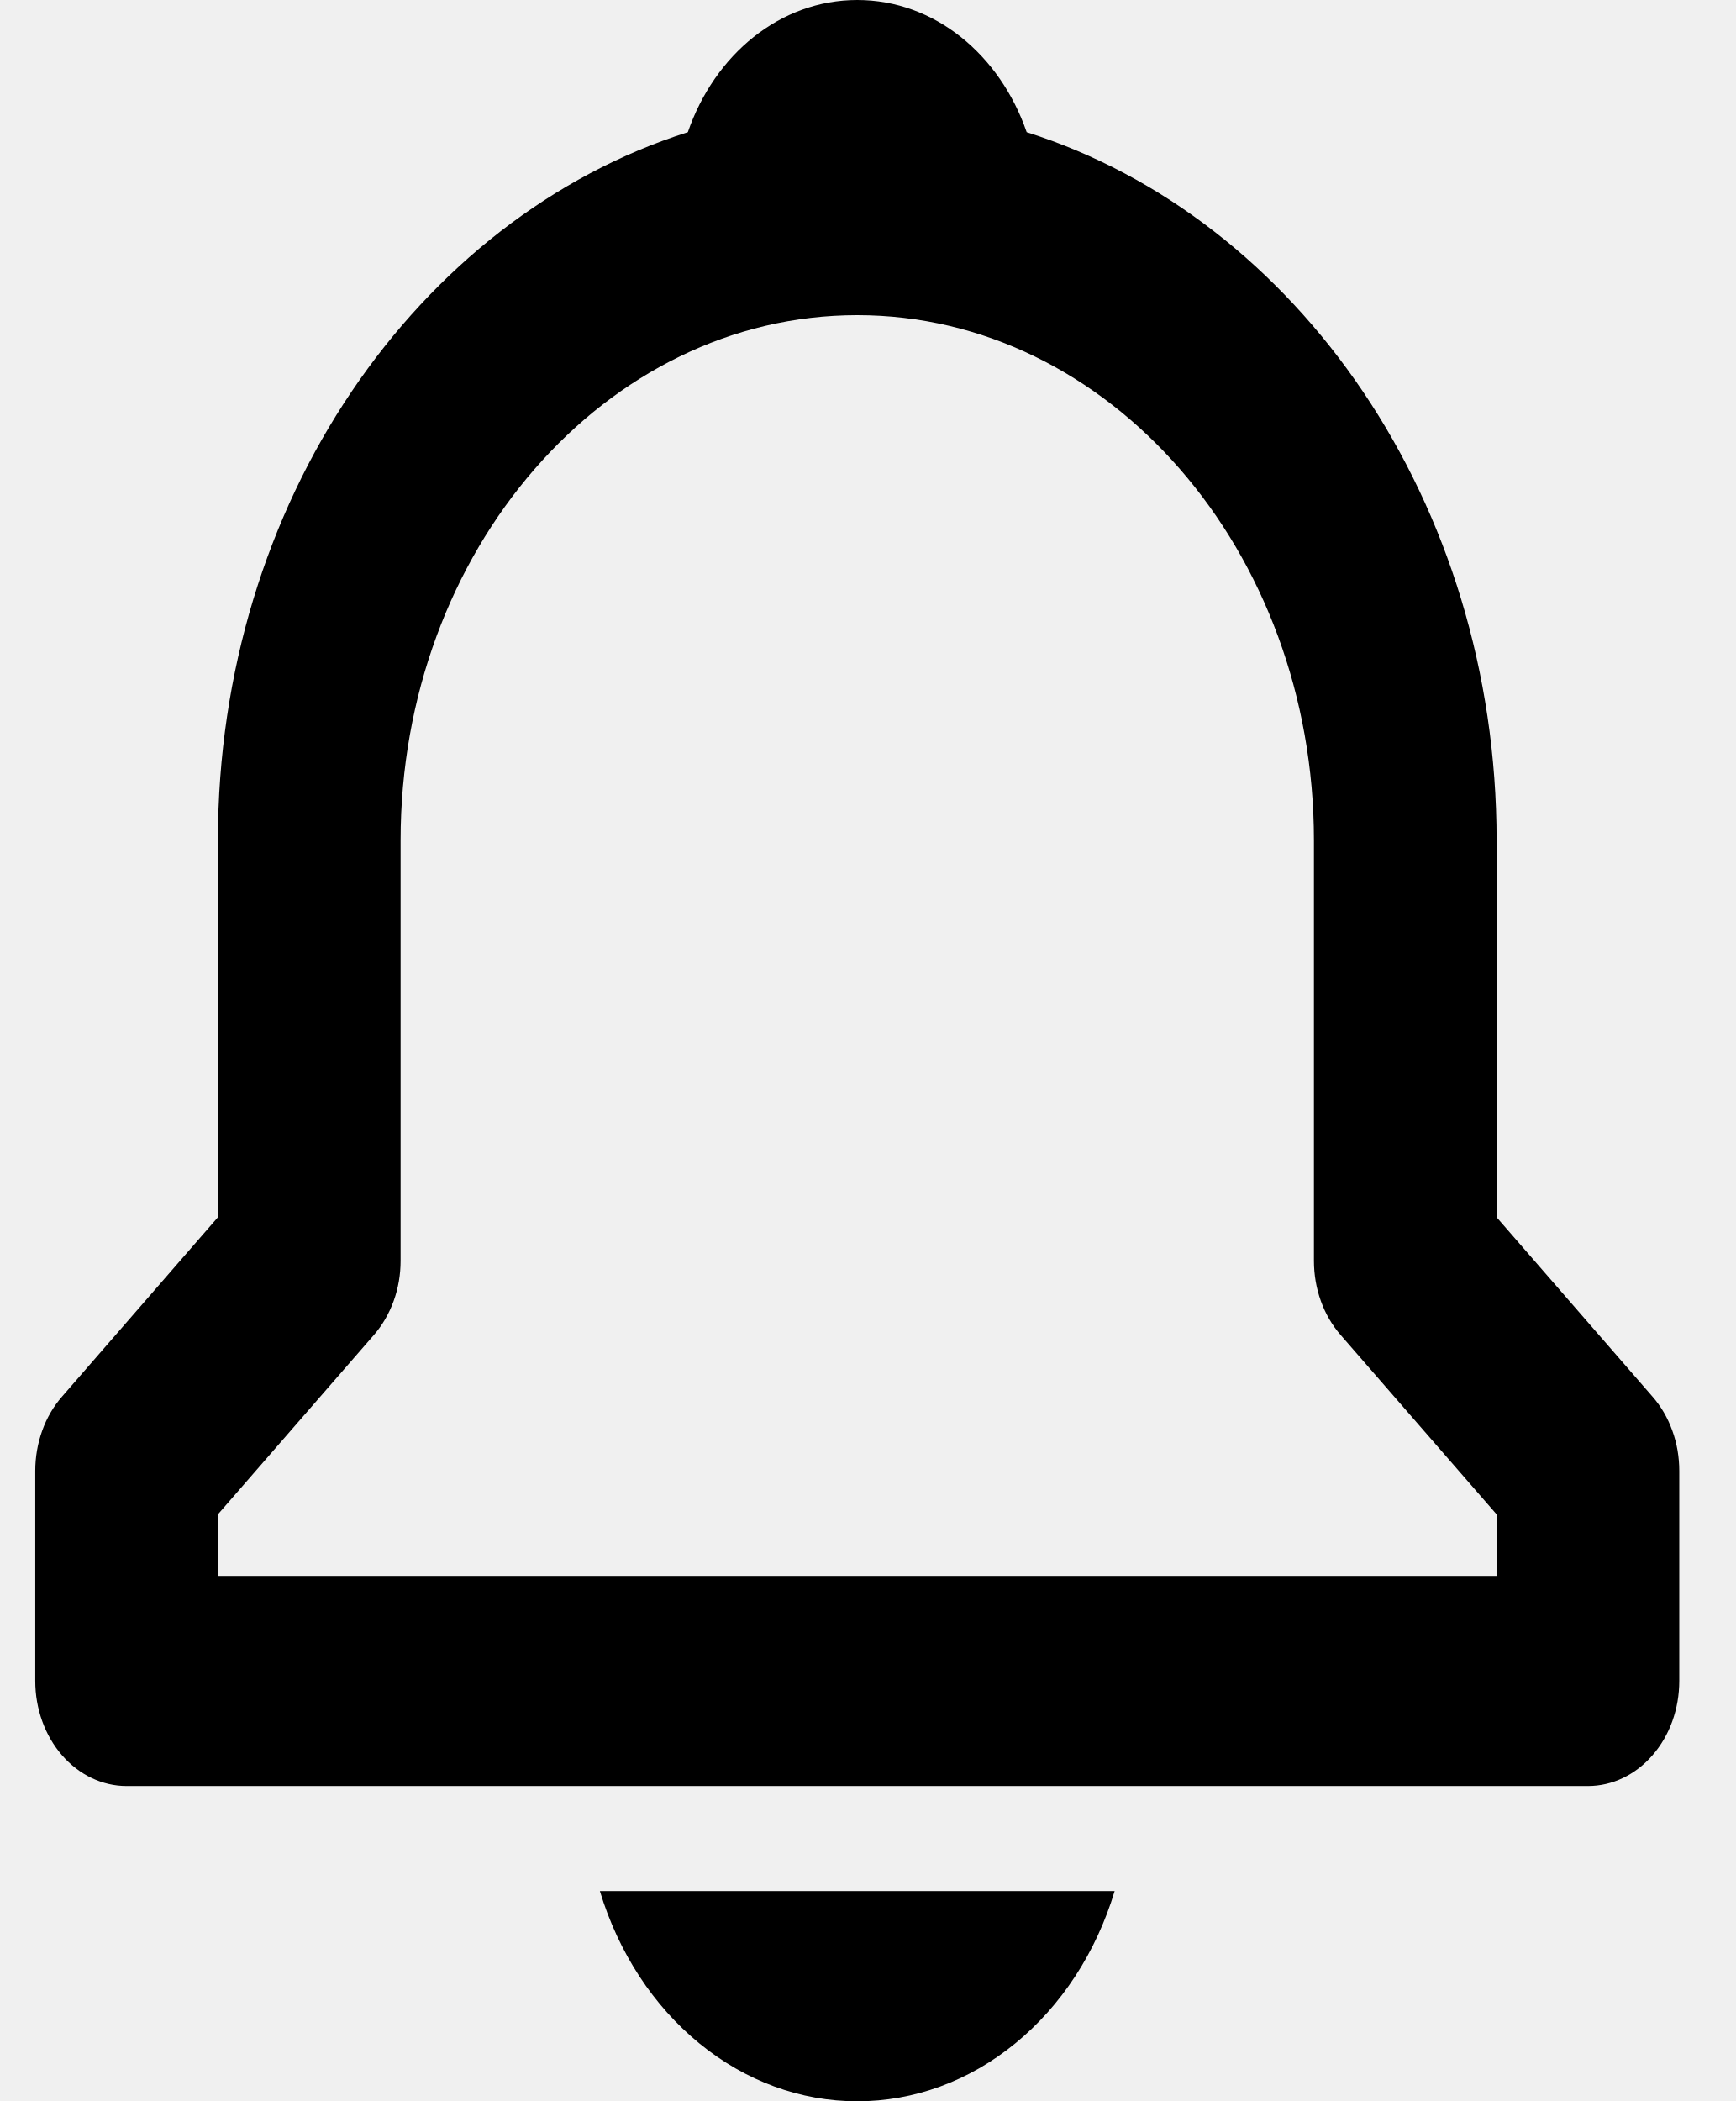
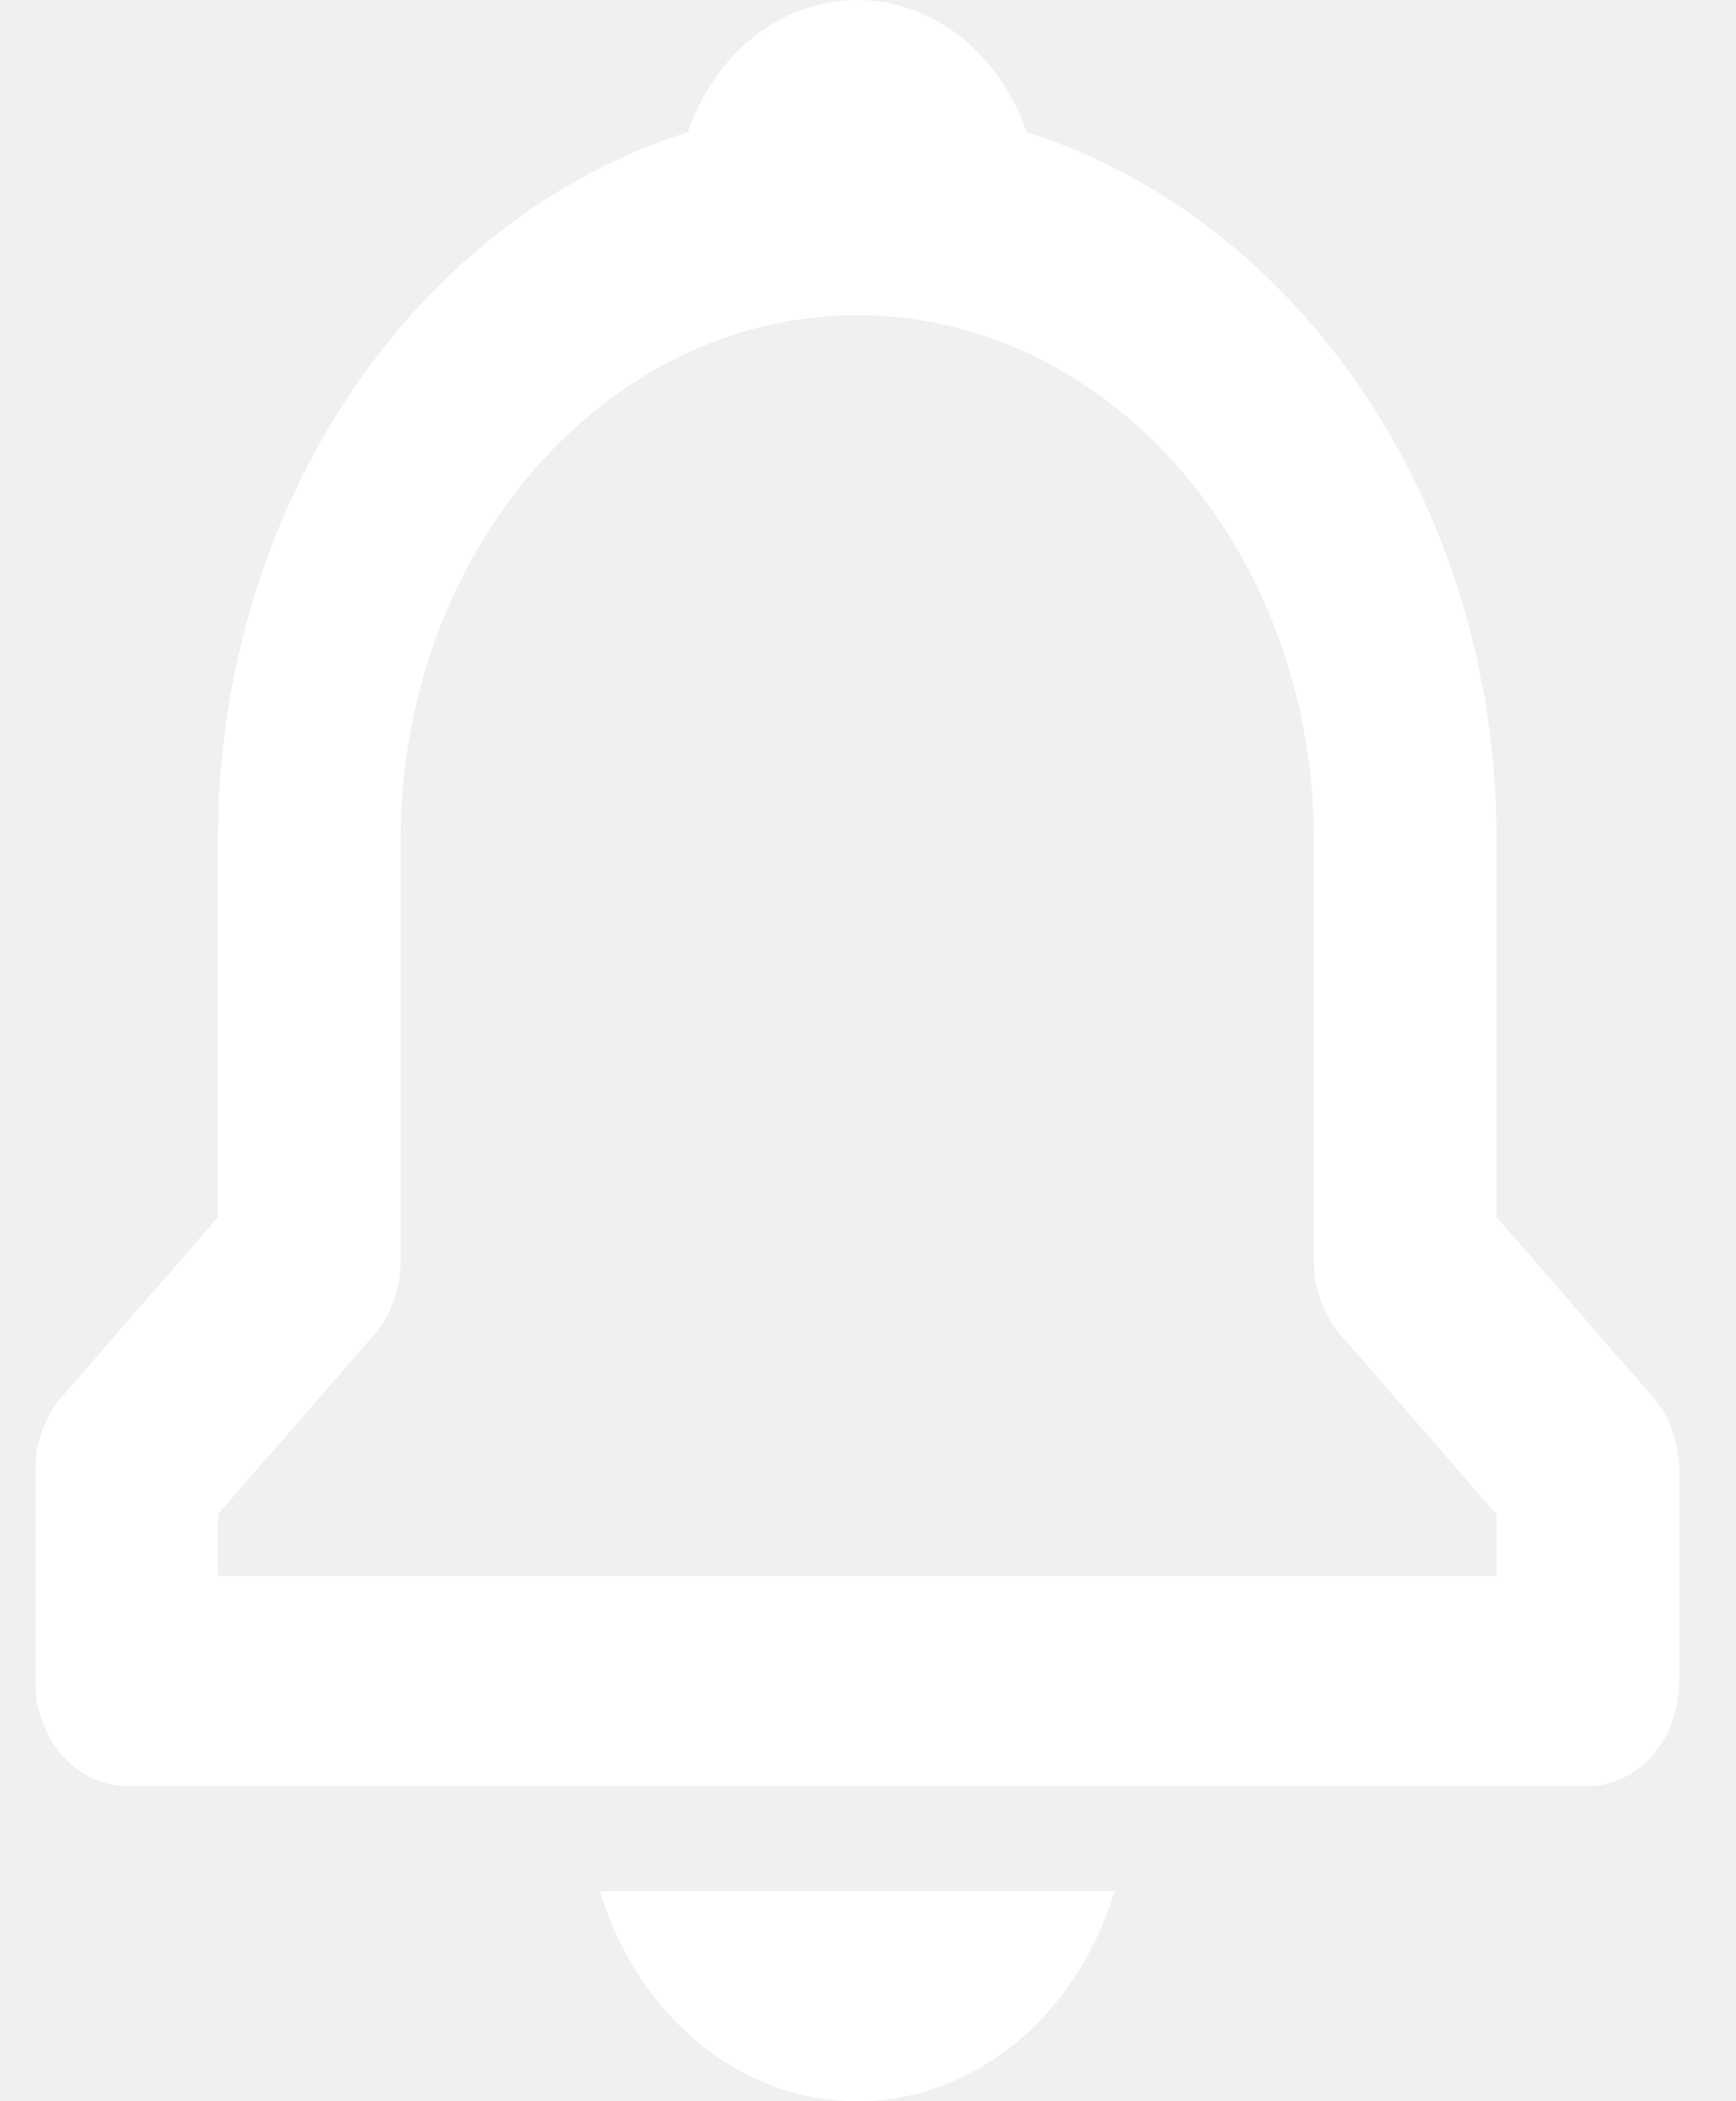
<svg xmlns="http://www.w3.org/2000/svg" width="19" height="23" viewBox="0 0 19 23" fill="none">
-   <path d="M16.386 13.325V9.201C16.386 5.501 14.201 2.384 11.241 1.447C10.948 0.598 10.232 0 9.386 0C8.54 0 7.824 0.598 7.531 1.447C4.571 2.385 2.386 5.501 2.386 9.201V13.325L0.679 15.289C0.586 15.395 0.512 15.522 0.462 15.662C0.412 15.801 0.386 15.951 0.386 16.102V18.402C0.386 18.707 0.492 19 0.679 19.215C0.867 19.431 1.121 19.552 1.386 19.552H17.386C17.651 19.552 17.906 19.431 18.093 19.215C18.281 19 18.386 18.707 18.386 18.402V16.102C18.386 15.951 18.361 15.801 18.31 15.662C18.26 15.522 18.186 15.395 18.093 15.289L16.386 13.325ZM16.386 17.252H2.386V16.578L4.093 14.615C4.186 14.508 4.26 14.381 4.31 14.242C4.361 14.102 4.386 13.953 4.386 13.802V9.201C4.386 6.03 6.629 3.45 9.386 3.45C12.143 3.45 14.386 6.03 14.386 9.201V13.802C14.386 14.108 14.491 14.4 14.679 14.615L16.386 16.578V17.252ZM9.386 23.003C10.005 23.004 10.61 22.783 11.115 22.37C11.62 21.958 12.001 21.375 12.204 20.702H6.568C6.772 21.375 7.153 21.958 7.658 22.37C8.163 22.783 8.767 23.004 9.386 23.003Z" fill="black" />
+   <path d="M16.386 13.325V9.201C16.386 5.501 14.201 2.384 11.241 1.447C10.948 0.598 10.232 0 9.386 0C8.54 0 7.824 0.598 7.531 1.447C4.571 2.385 2.386 5.501 2.386 9.201V13.325L0.679 15.289C0.586 15.395 0.512 15.522 0.462 15.662C0.412 15.801 0.386 15.951 0.386 16.102V18.402C0.386 18.707 0.492 19 0.679 19.215C0.867 19.431 1.121 19.552 1.386 19.552H17.386C17.651 19.552 17.906 19.431 18.093 19.215C18.281 19 18.386 18.707 18.386 18.402V16.102C18.386 15.951 18.361 15.801 18.31 15.662C18.26 15.522 18.186 15.395 18.093 15.289L16.386 13.325ZM16.386 17.252H2.386V16.578L4.093 14.615C4.186 14.508 4.26 14.381 4.31 14.242C4.361 14.102 4.386 13.953 4.386 13.802V9.201C4.386 6.03 6.629 3.45 9.386 3.45C12.143 3.45 14.386 6.03 14.386 9.201V13.802C14.386 14.108 14.491 14.4 14.679 14.615L16.386 16.578V17.252ZM9.386 23.003C10.005 23.004 10.61 22.783 11.115 22.37C11.62 21.958 12.001 21.375 12.204 20.702H6.568C6.772 21.375 7.153 21.958 7.658 22.37C8.163 22.783 8.767 23.004 9.386 23.003Z" fill="white" />
</svg>
